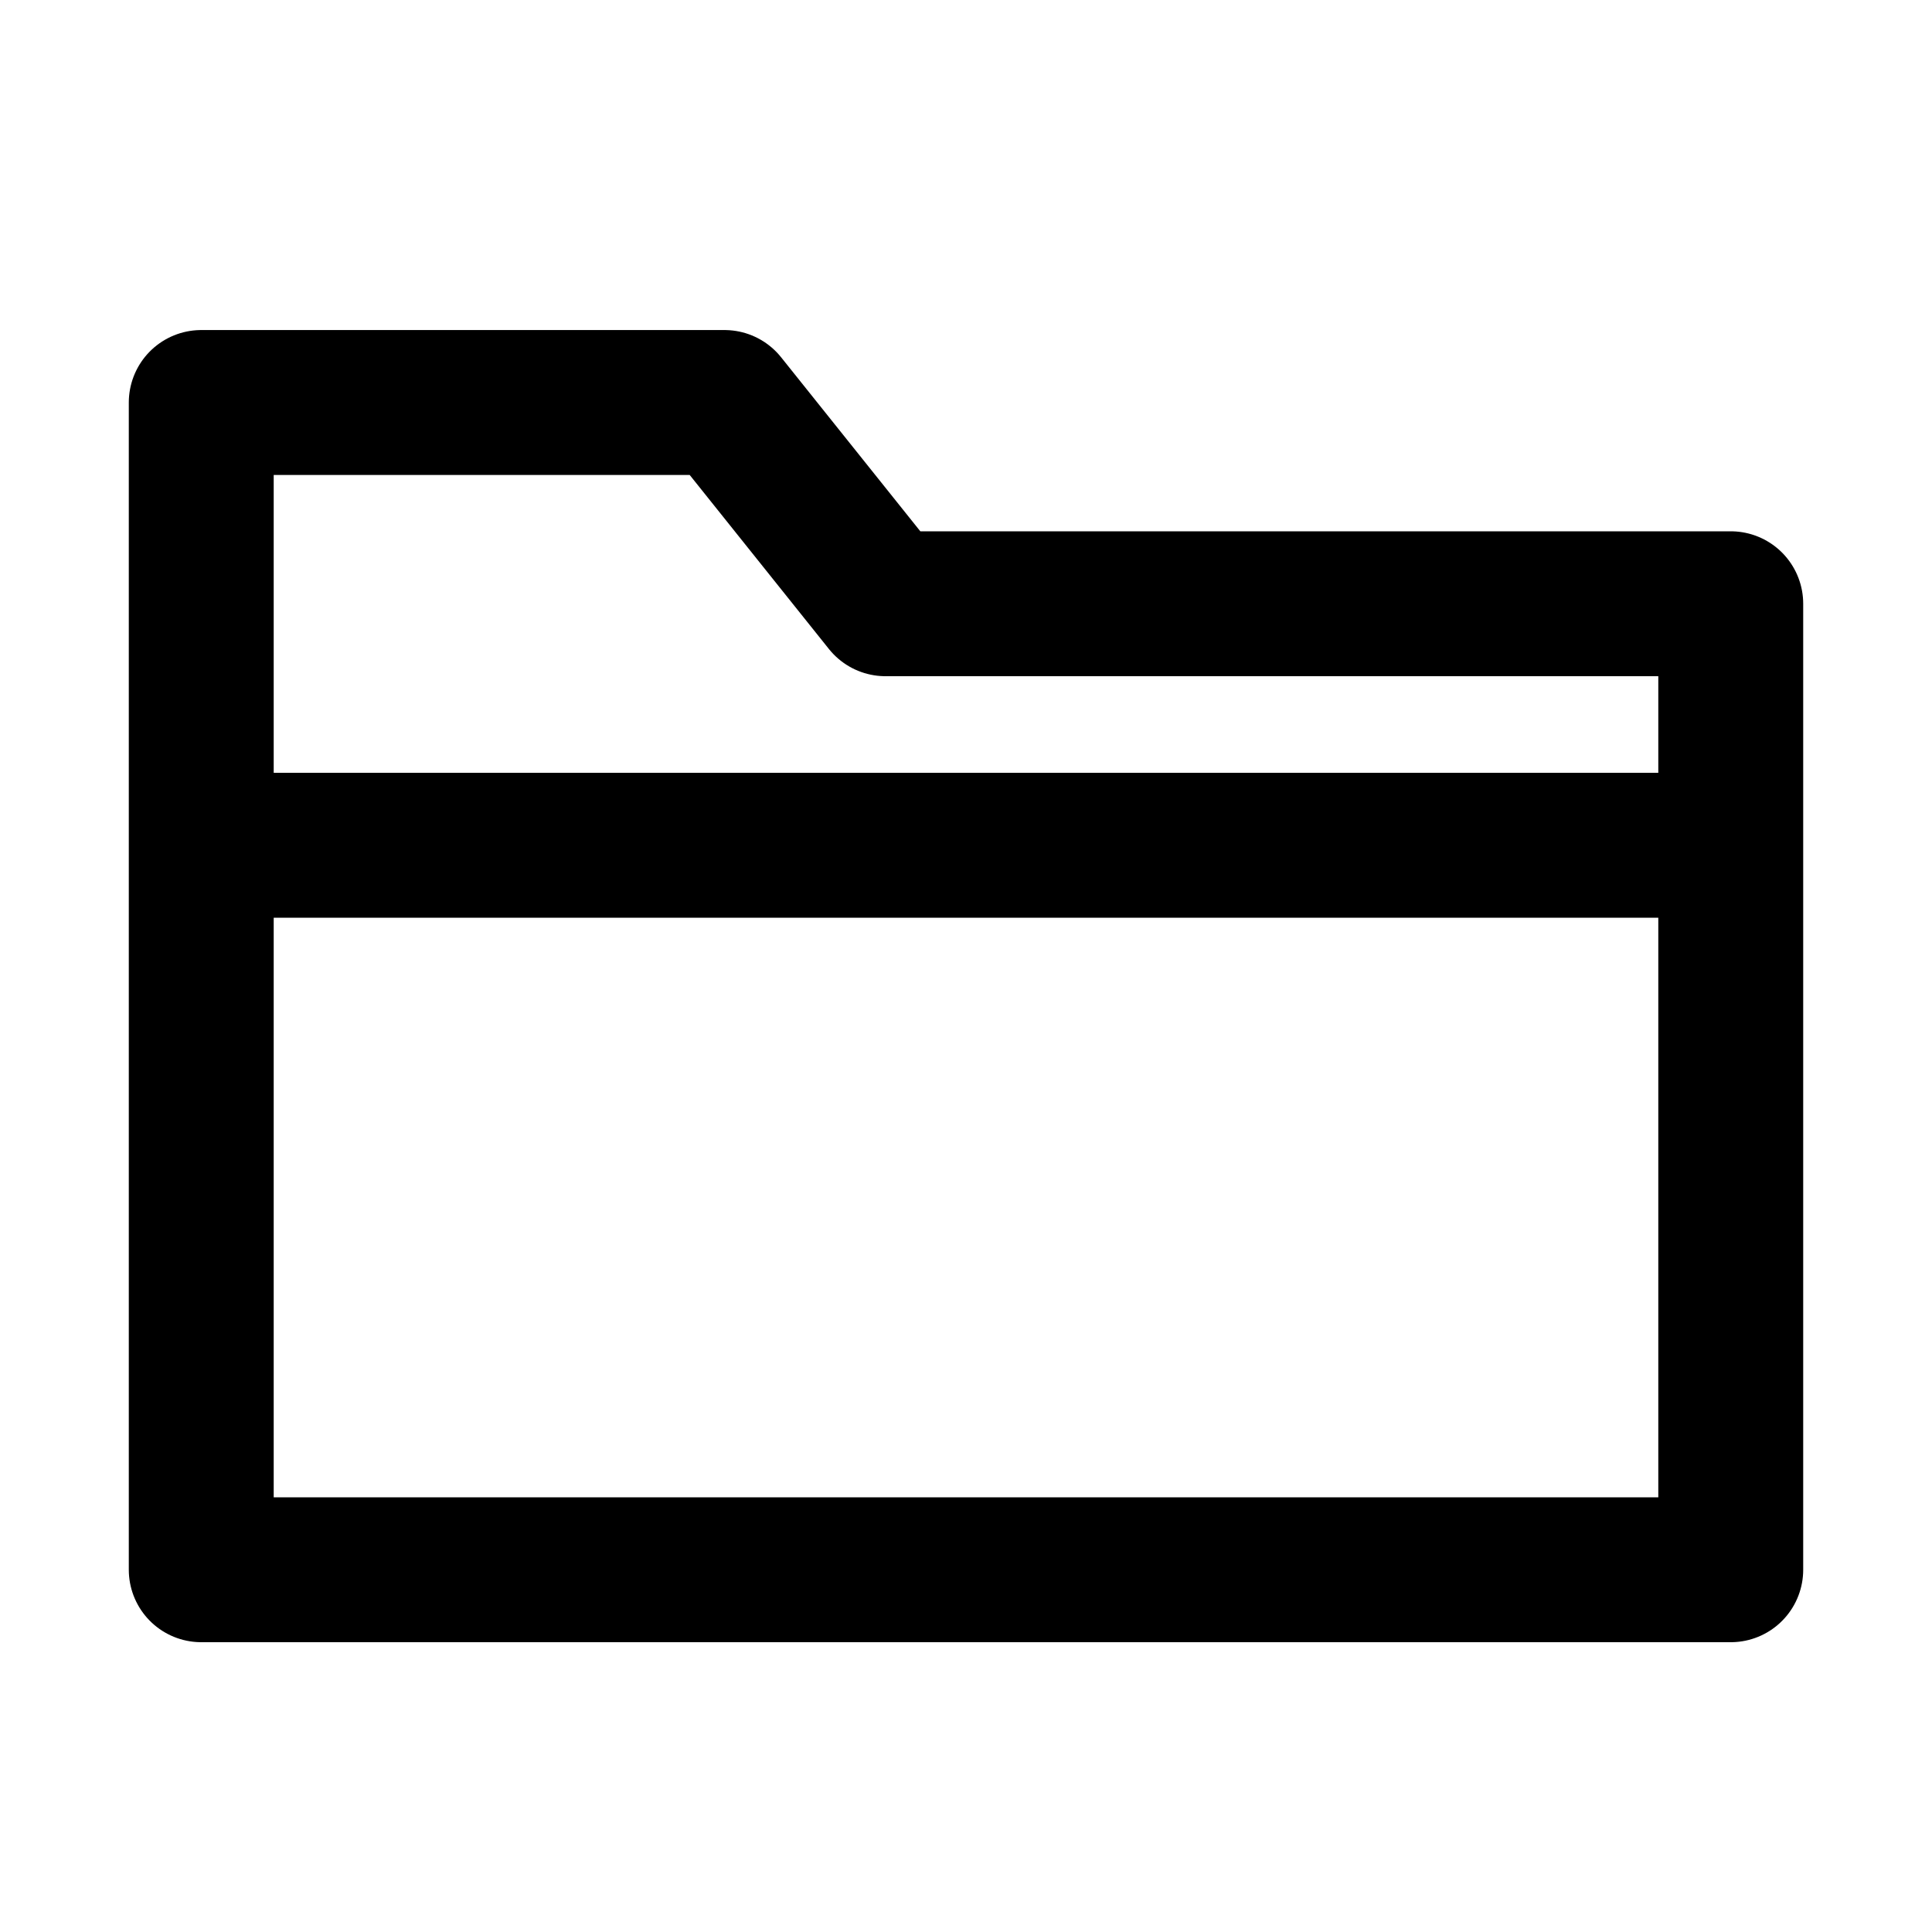
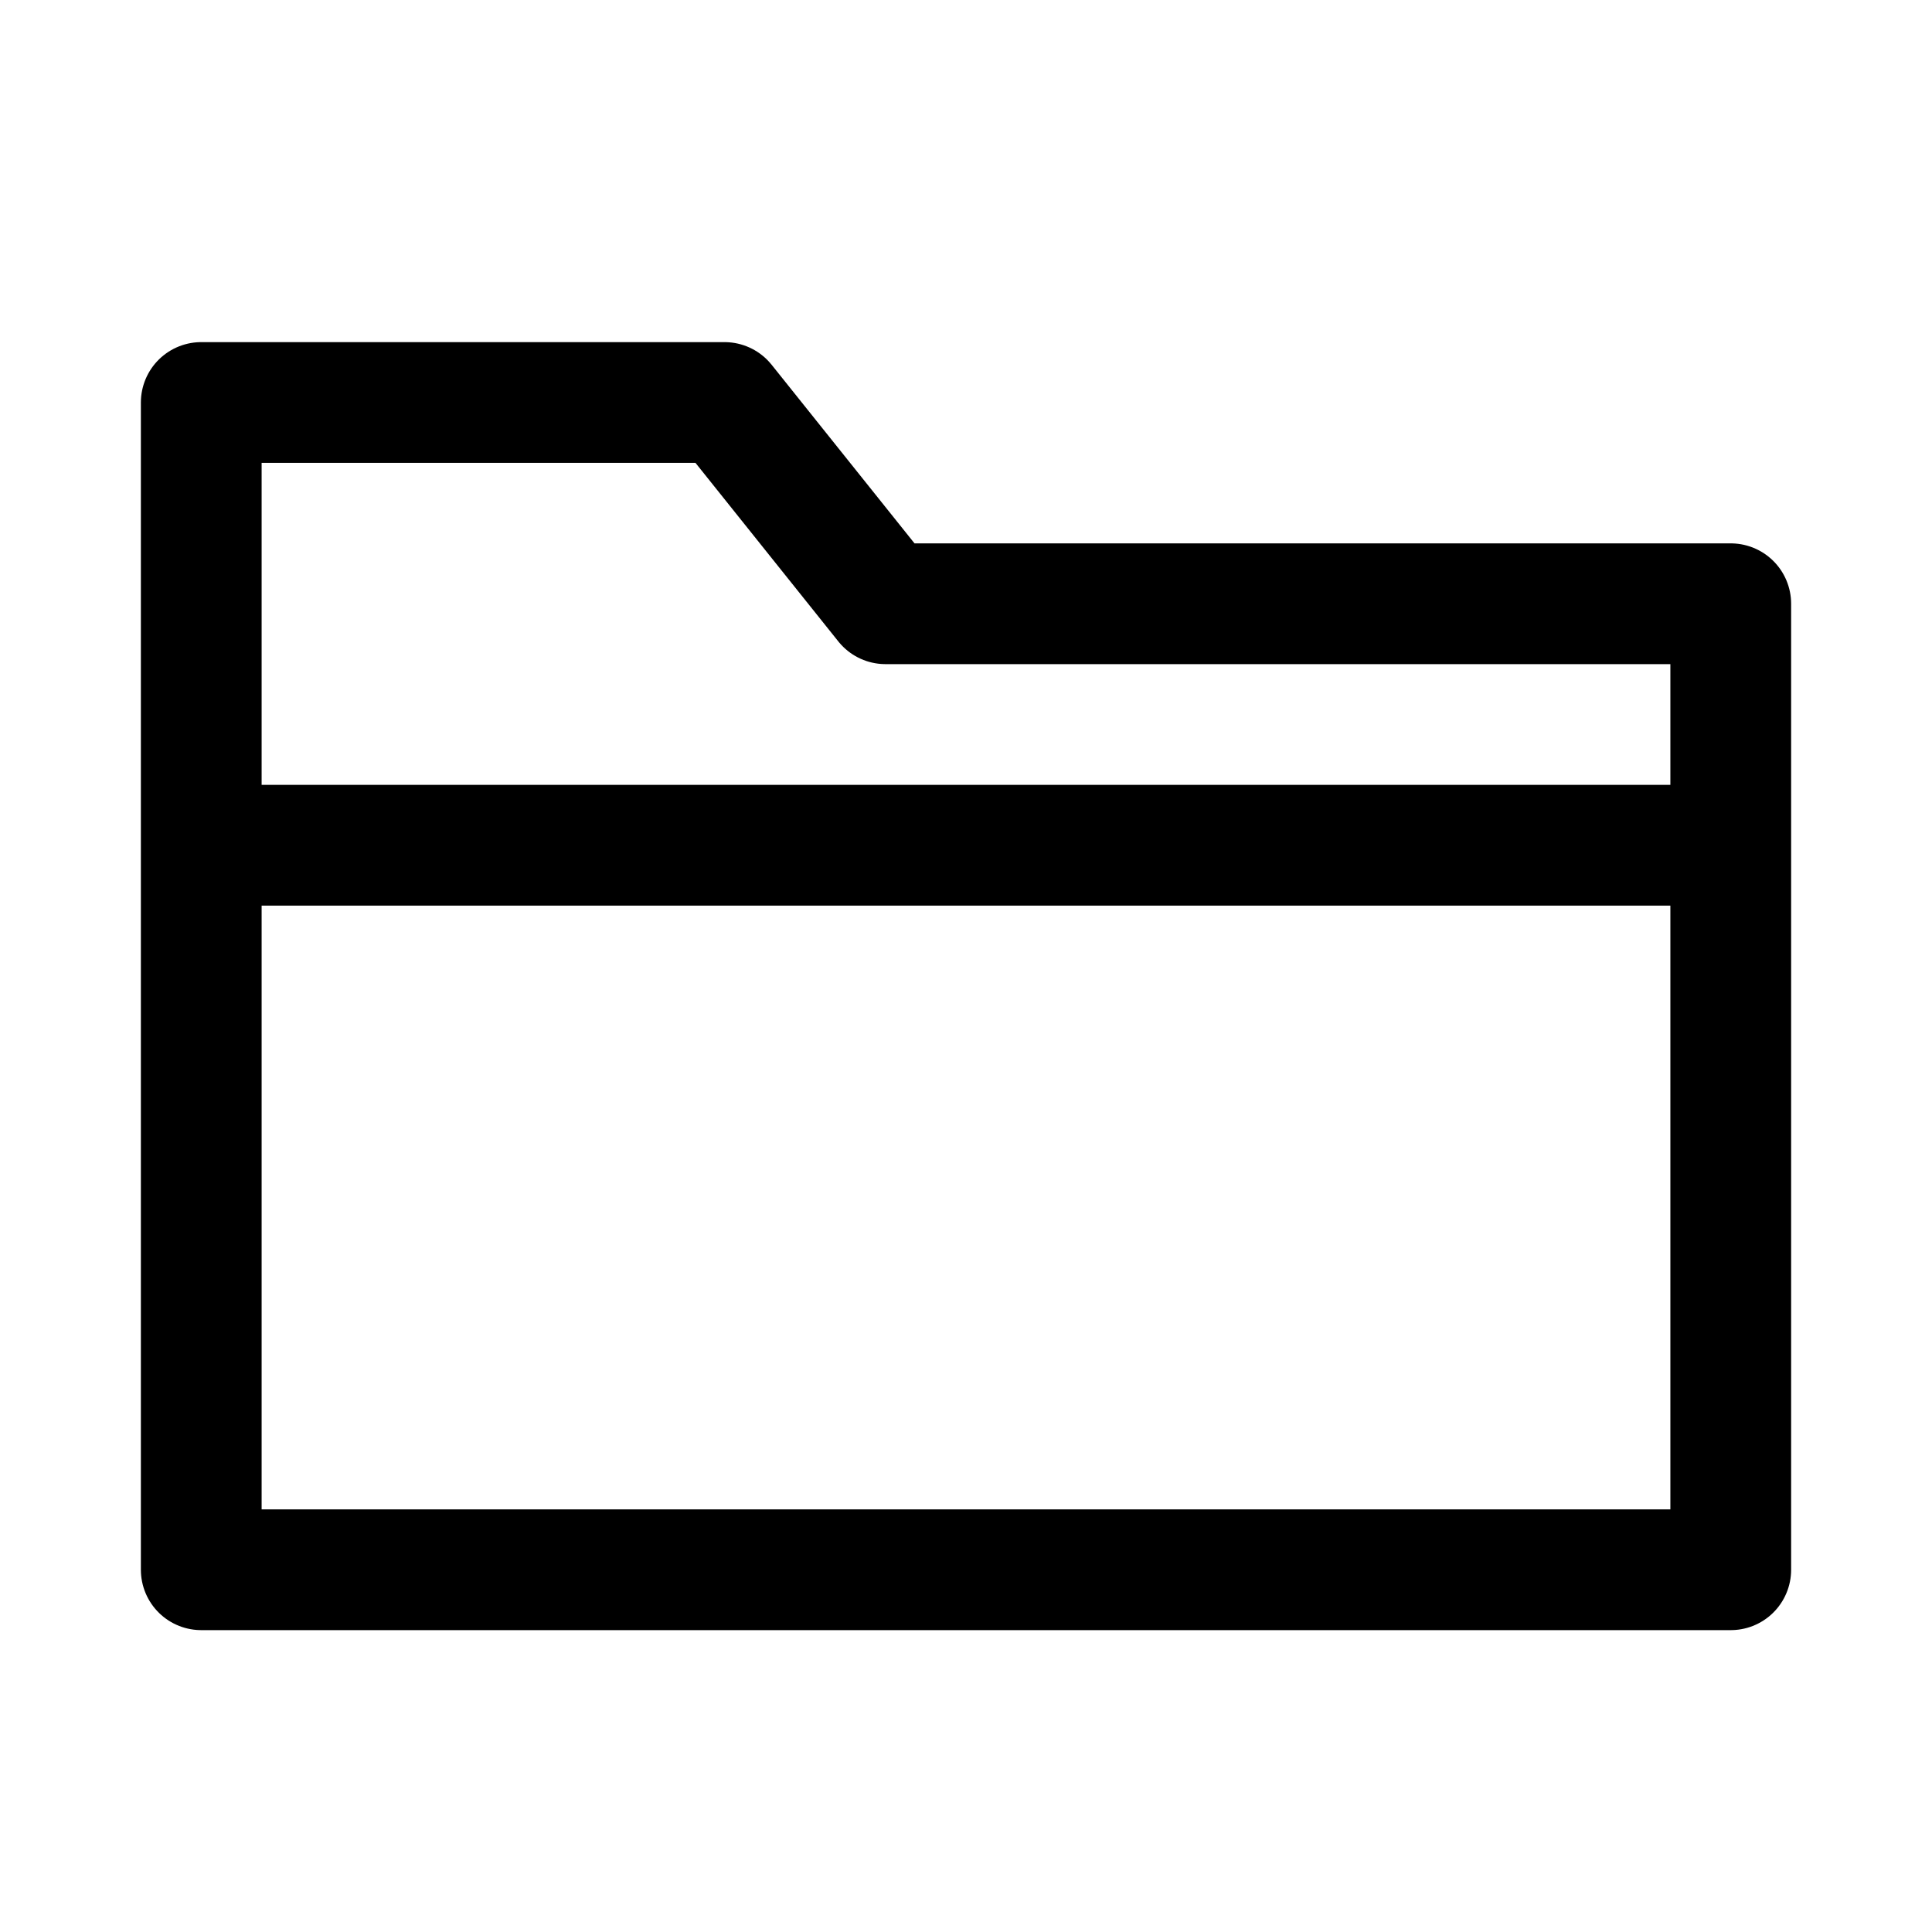
- <svg xmlns="http://www.w3.org/2000/svg" width="24" height="24" viewBox="0 0 24 24" fill="none" stroke="black" stroke-width="1.8" stroke-linecap="round" stroke-linejoin="round">
+ <svg xmlns="http://www.w3.org/2000/svg" width="24" height="24" viewBox="0 0 24 24" fill="none" stroke="black" stroke-width="1.5" stroke-linecap="round" stroke-linejoin="round">
  <path d="M2.5 5 L9 5 L11 7.5 L21.5 7.5 L21.5 19.5 L2.5 19.5 Z M2.5 10.5 L21.5 10.5" />
</svg>
